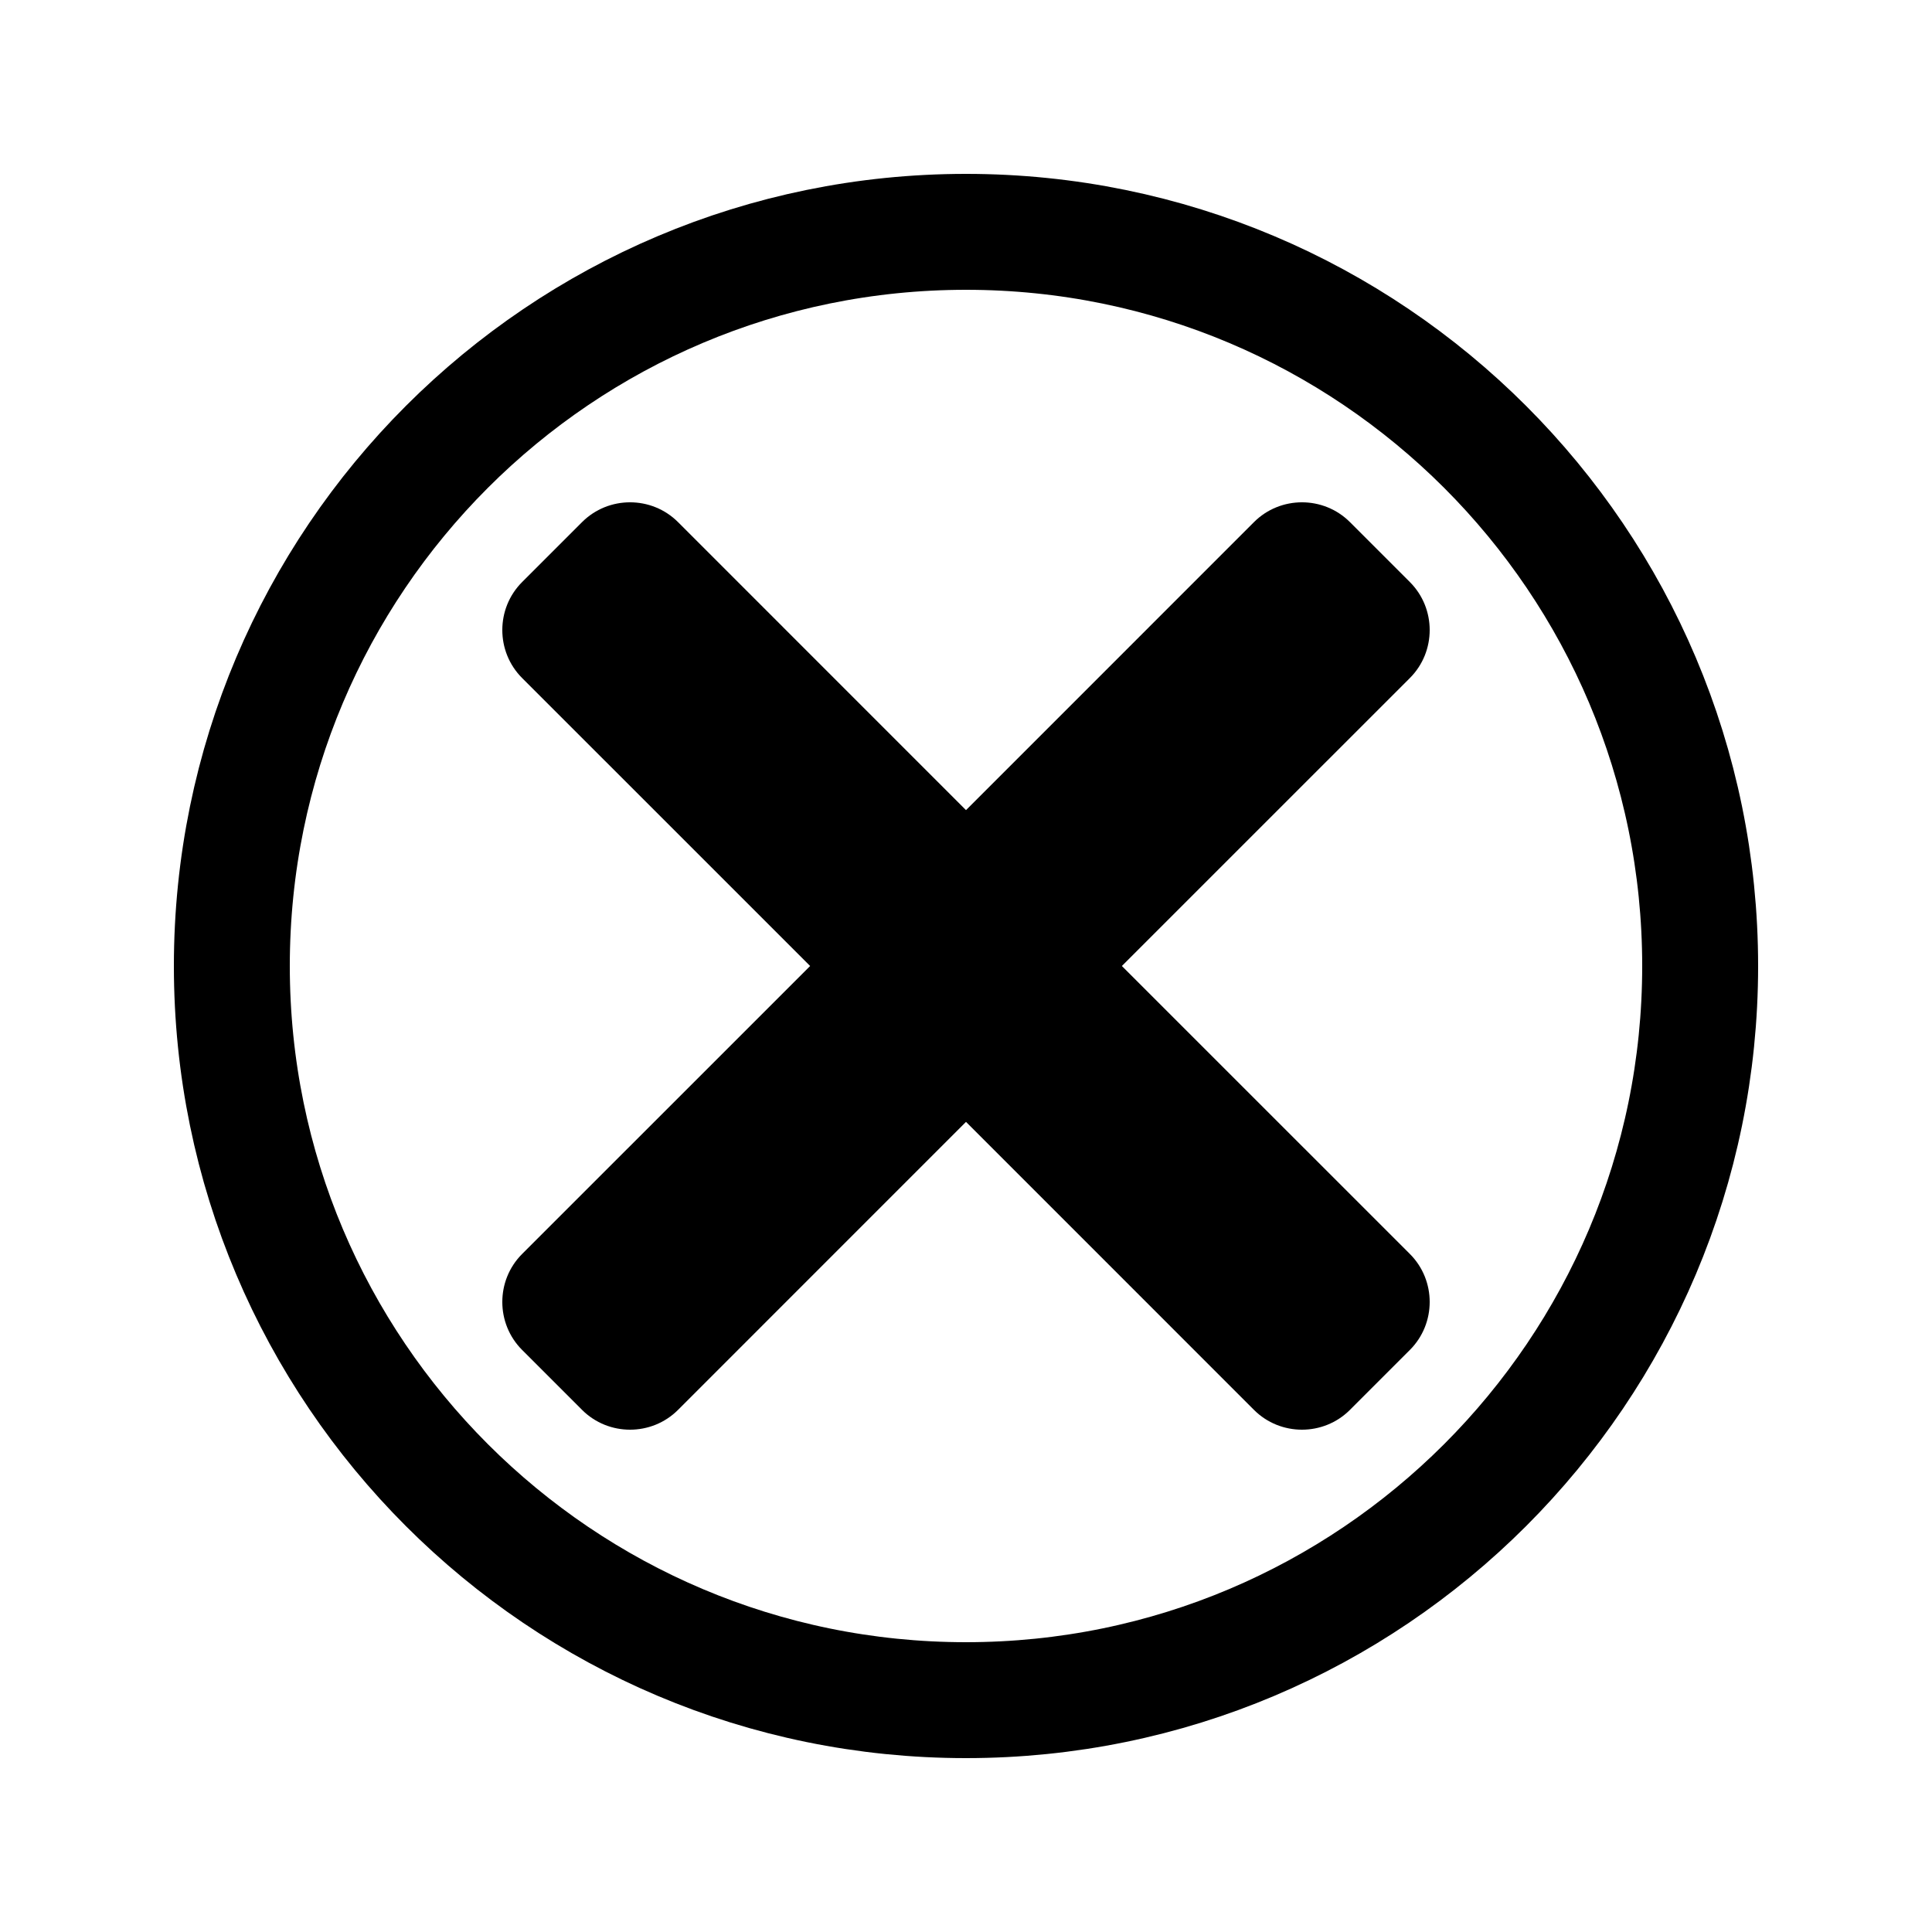
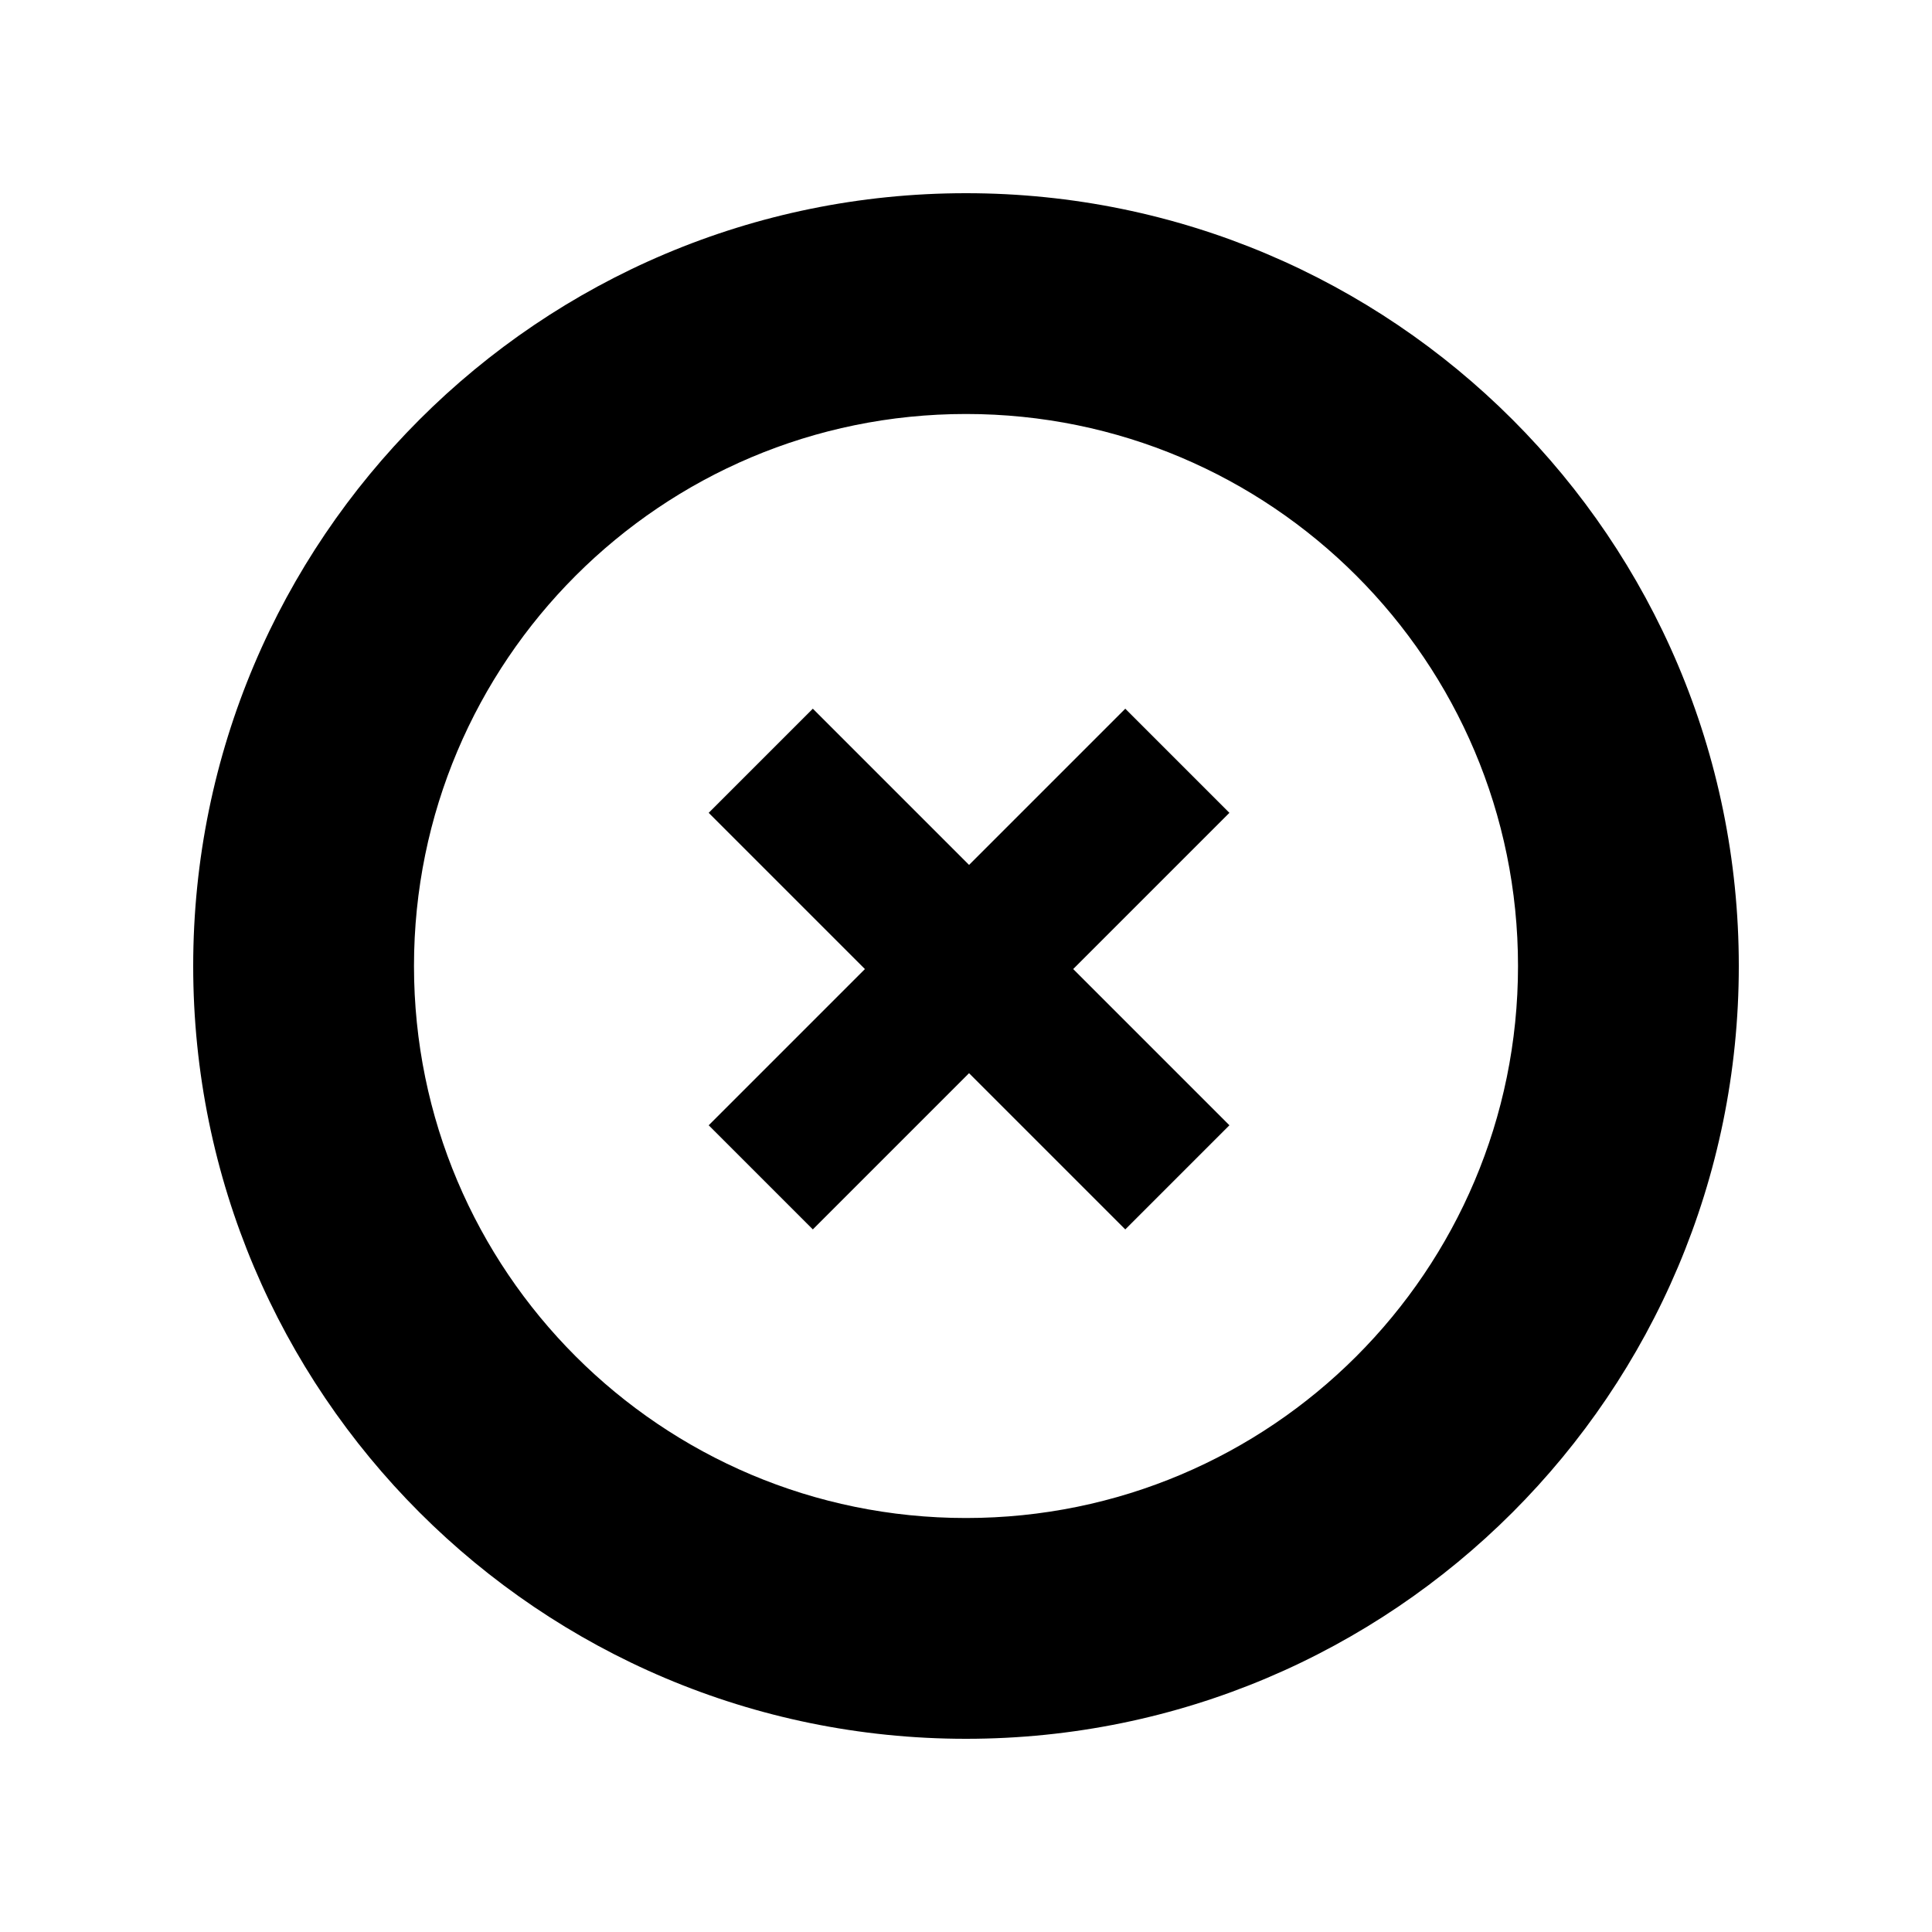
- <svg xmlns="http://www.w3.org/2000/svg" width="50" height="50" viewBox="0 0 50 50">
+ <svg xmlns="http://www.w3.org/2000/svg" xmlns:xlink="http://www.w3.org/1999/xlink" width="50" height="50" viewBox="0 0 50 50">
+   <defs>
+     <path id="times-circle-a" d="M27.774,25.079 L31.817,29.122 L29.122,31.817 L25.079,27.774 L21.036,31.817 L18.341,29.122 L22.384,25.079 L18.341,21.036 L21.036,18.341 L25.079,22.384 L29.122,18.341 L31.817,21.036 L27.774,25.079 Z M25,45 C13.954,45 5,36.046 5,25 C5,13.954 13.954,5 25,5 C36.046,5 45,13.954 45,25 C45,36.046 36.046,45 25,45 Z M25,39.286 C32.89,39.286 39.286,32.89 39.286,25 C39.286,17.11 32.89,10.714 25,10.714 C17.11,10.714 10.714,17.11 10.714,25 C10.714,32.89 17.11,39.286 25,39.286 Z" />
+   </defs>
  <g fill="none" fill-rule="evenodd">
-     <path stroke="#000" stroke-width="3" d="M44,25 C44,35.493 35.493,44 25,44 C14.507,44 6,35.493 6,25 C6,14.507 14.507,6 25,6 C35.493,6 44,14.507 44,25 Z" />
-     <path fill="#000" d="M29.034,25 L36.488,32.453 C37.171,33.136 37.171,34.253 36.488,34.936 L34.936,36.488 C34.253,37.171 33.136,37.171 32.453,36.488 L25,29.034 L17.547,36.488 C16.864,37.171 15.747,37.171 15.064,36.488 L13.512,34.936 C12.829,34.253 12.829,33.136 13.512,32.453 L20.966,25 L13.512,17.547 C12.829,16.864 12.829,15.747 13.512,15.064 L15.064,13.512 C15.747,12.829 16.864,12.829 17.547,13.512 L25,20.966 L32.453,13.512 C33.136,12.829 34.253,12.829 34.936,13.512 L36.488,15.064 C37.171,15.747 37.171,16.864 36.488,17.547 L29.034,25 Z" />
+     <use fill="#000" xlink:href="#times-circle-a" />
  </g>
</svg>
